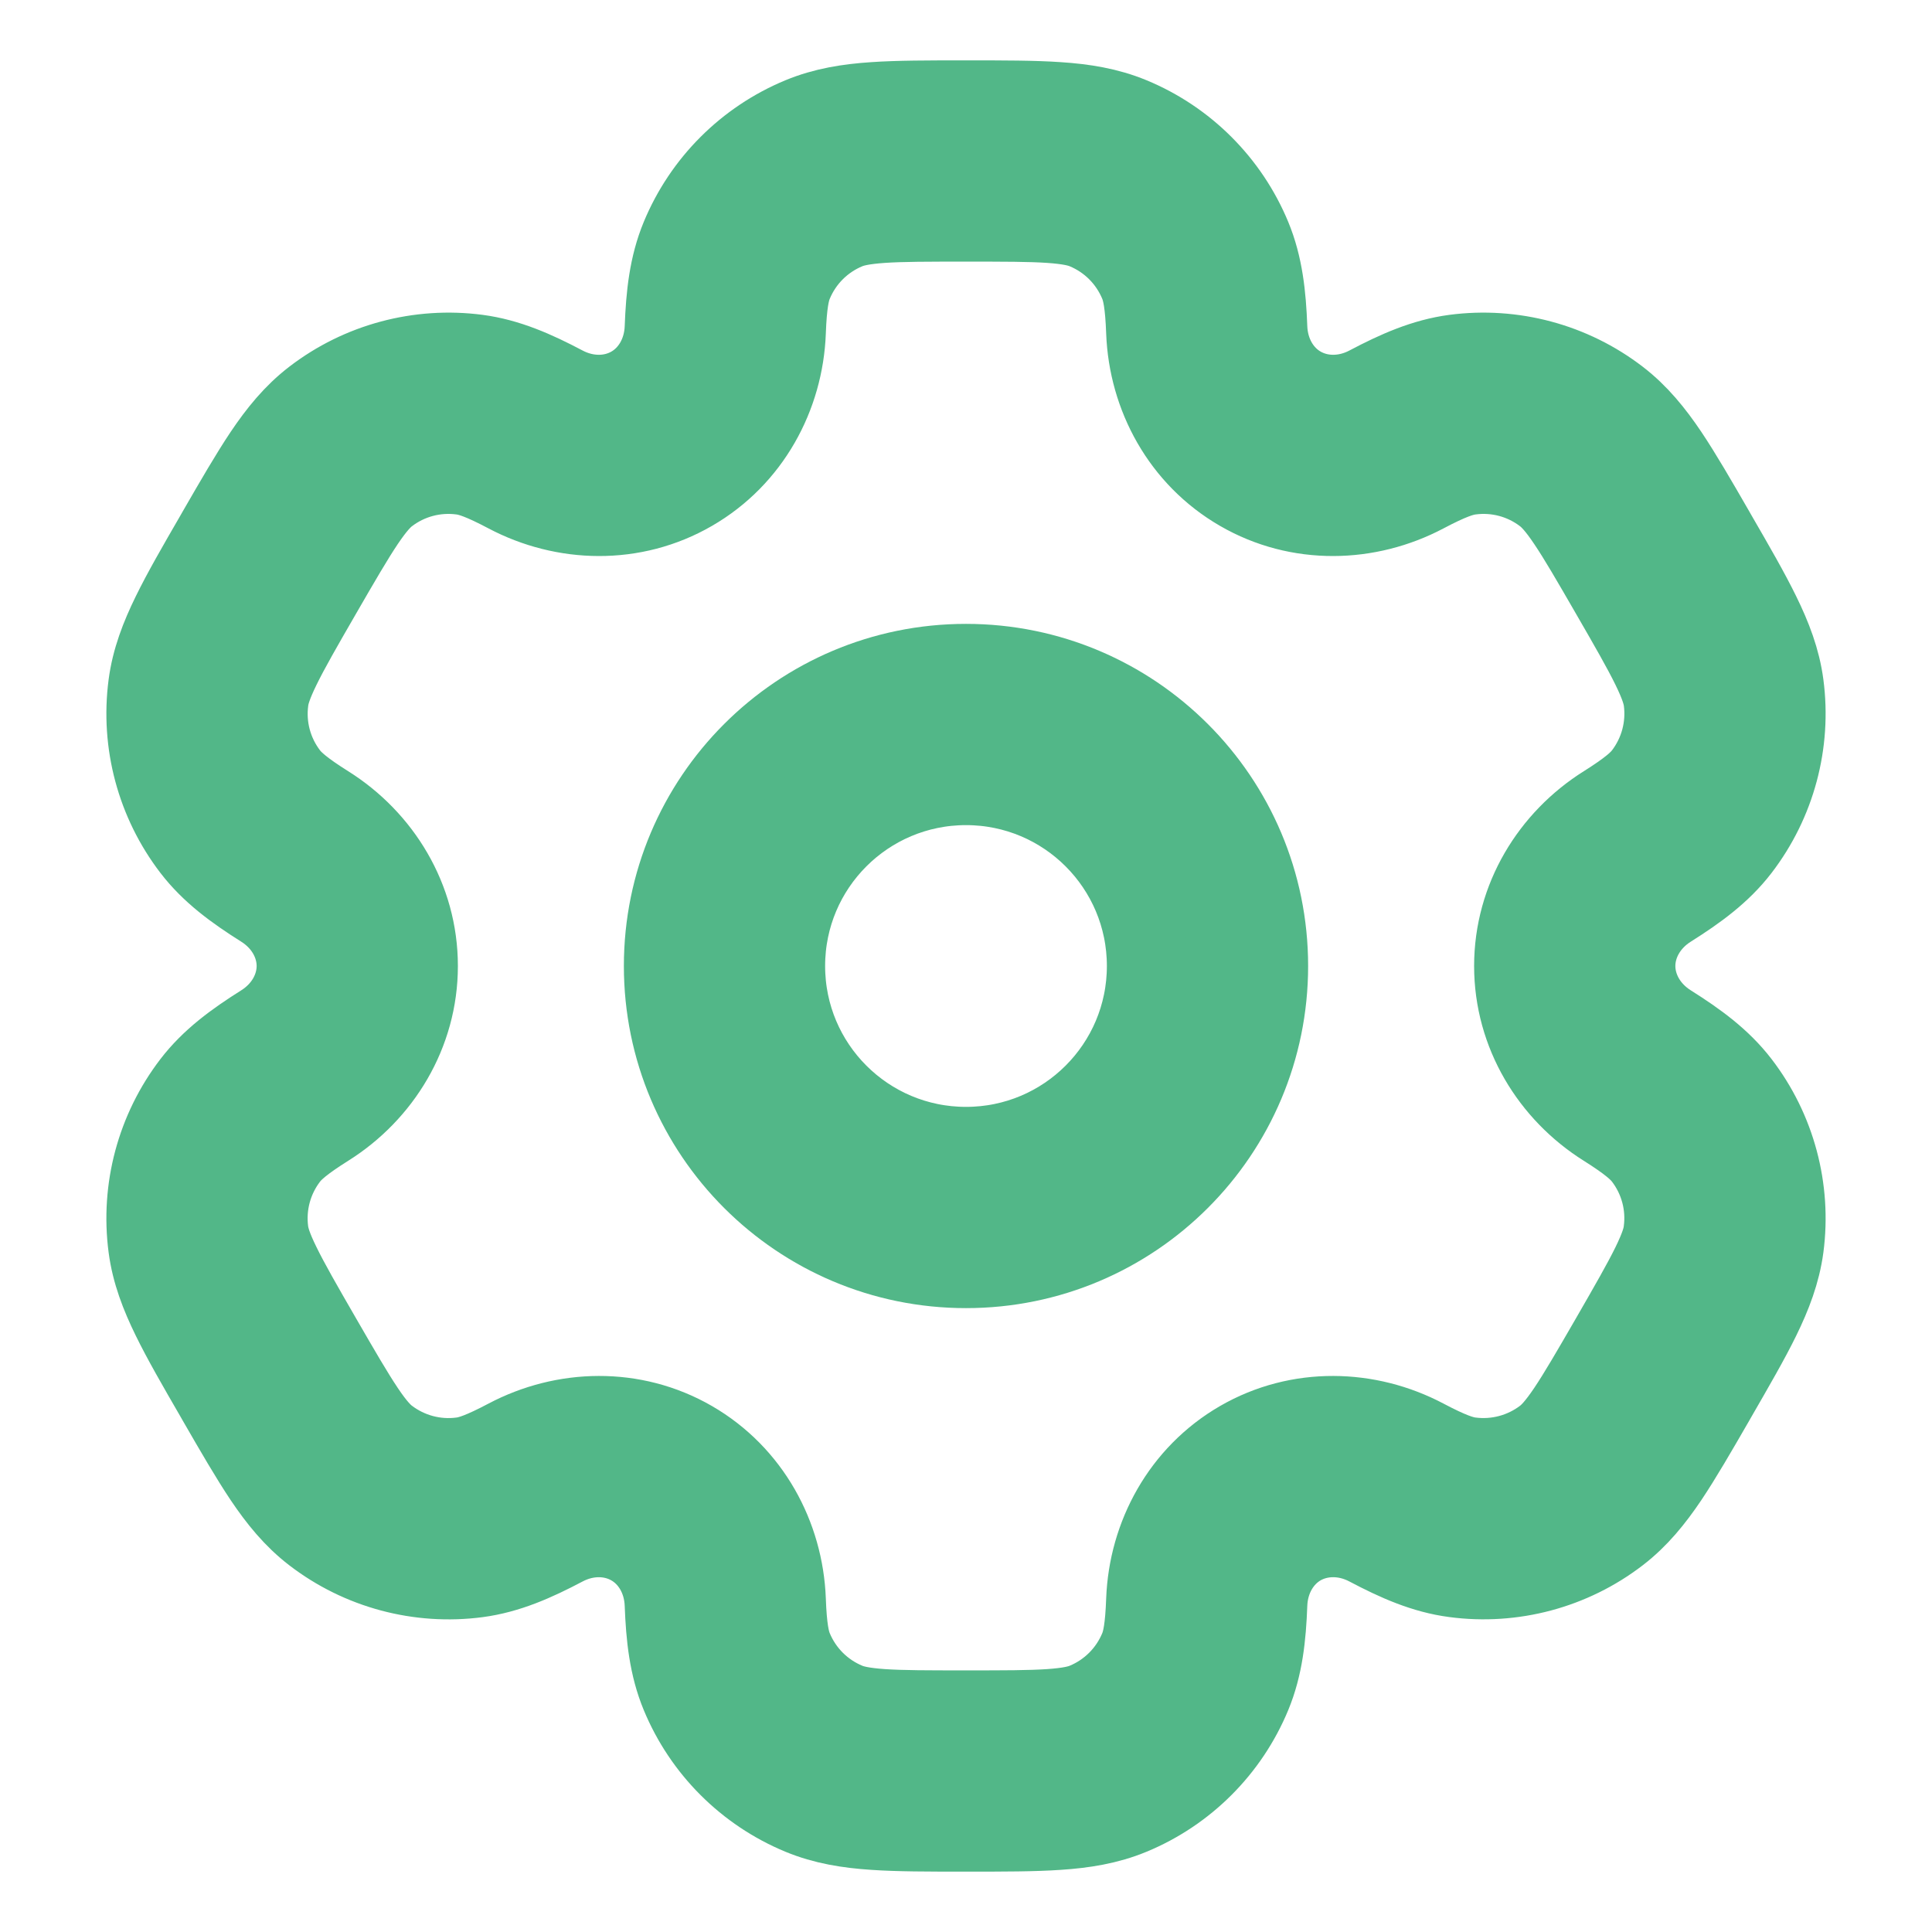
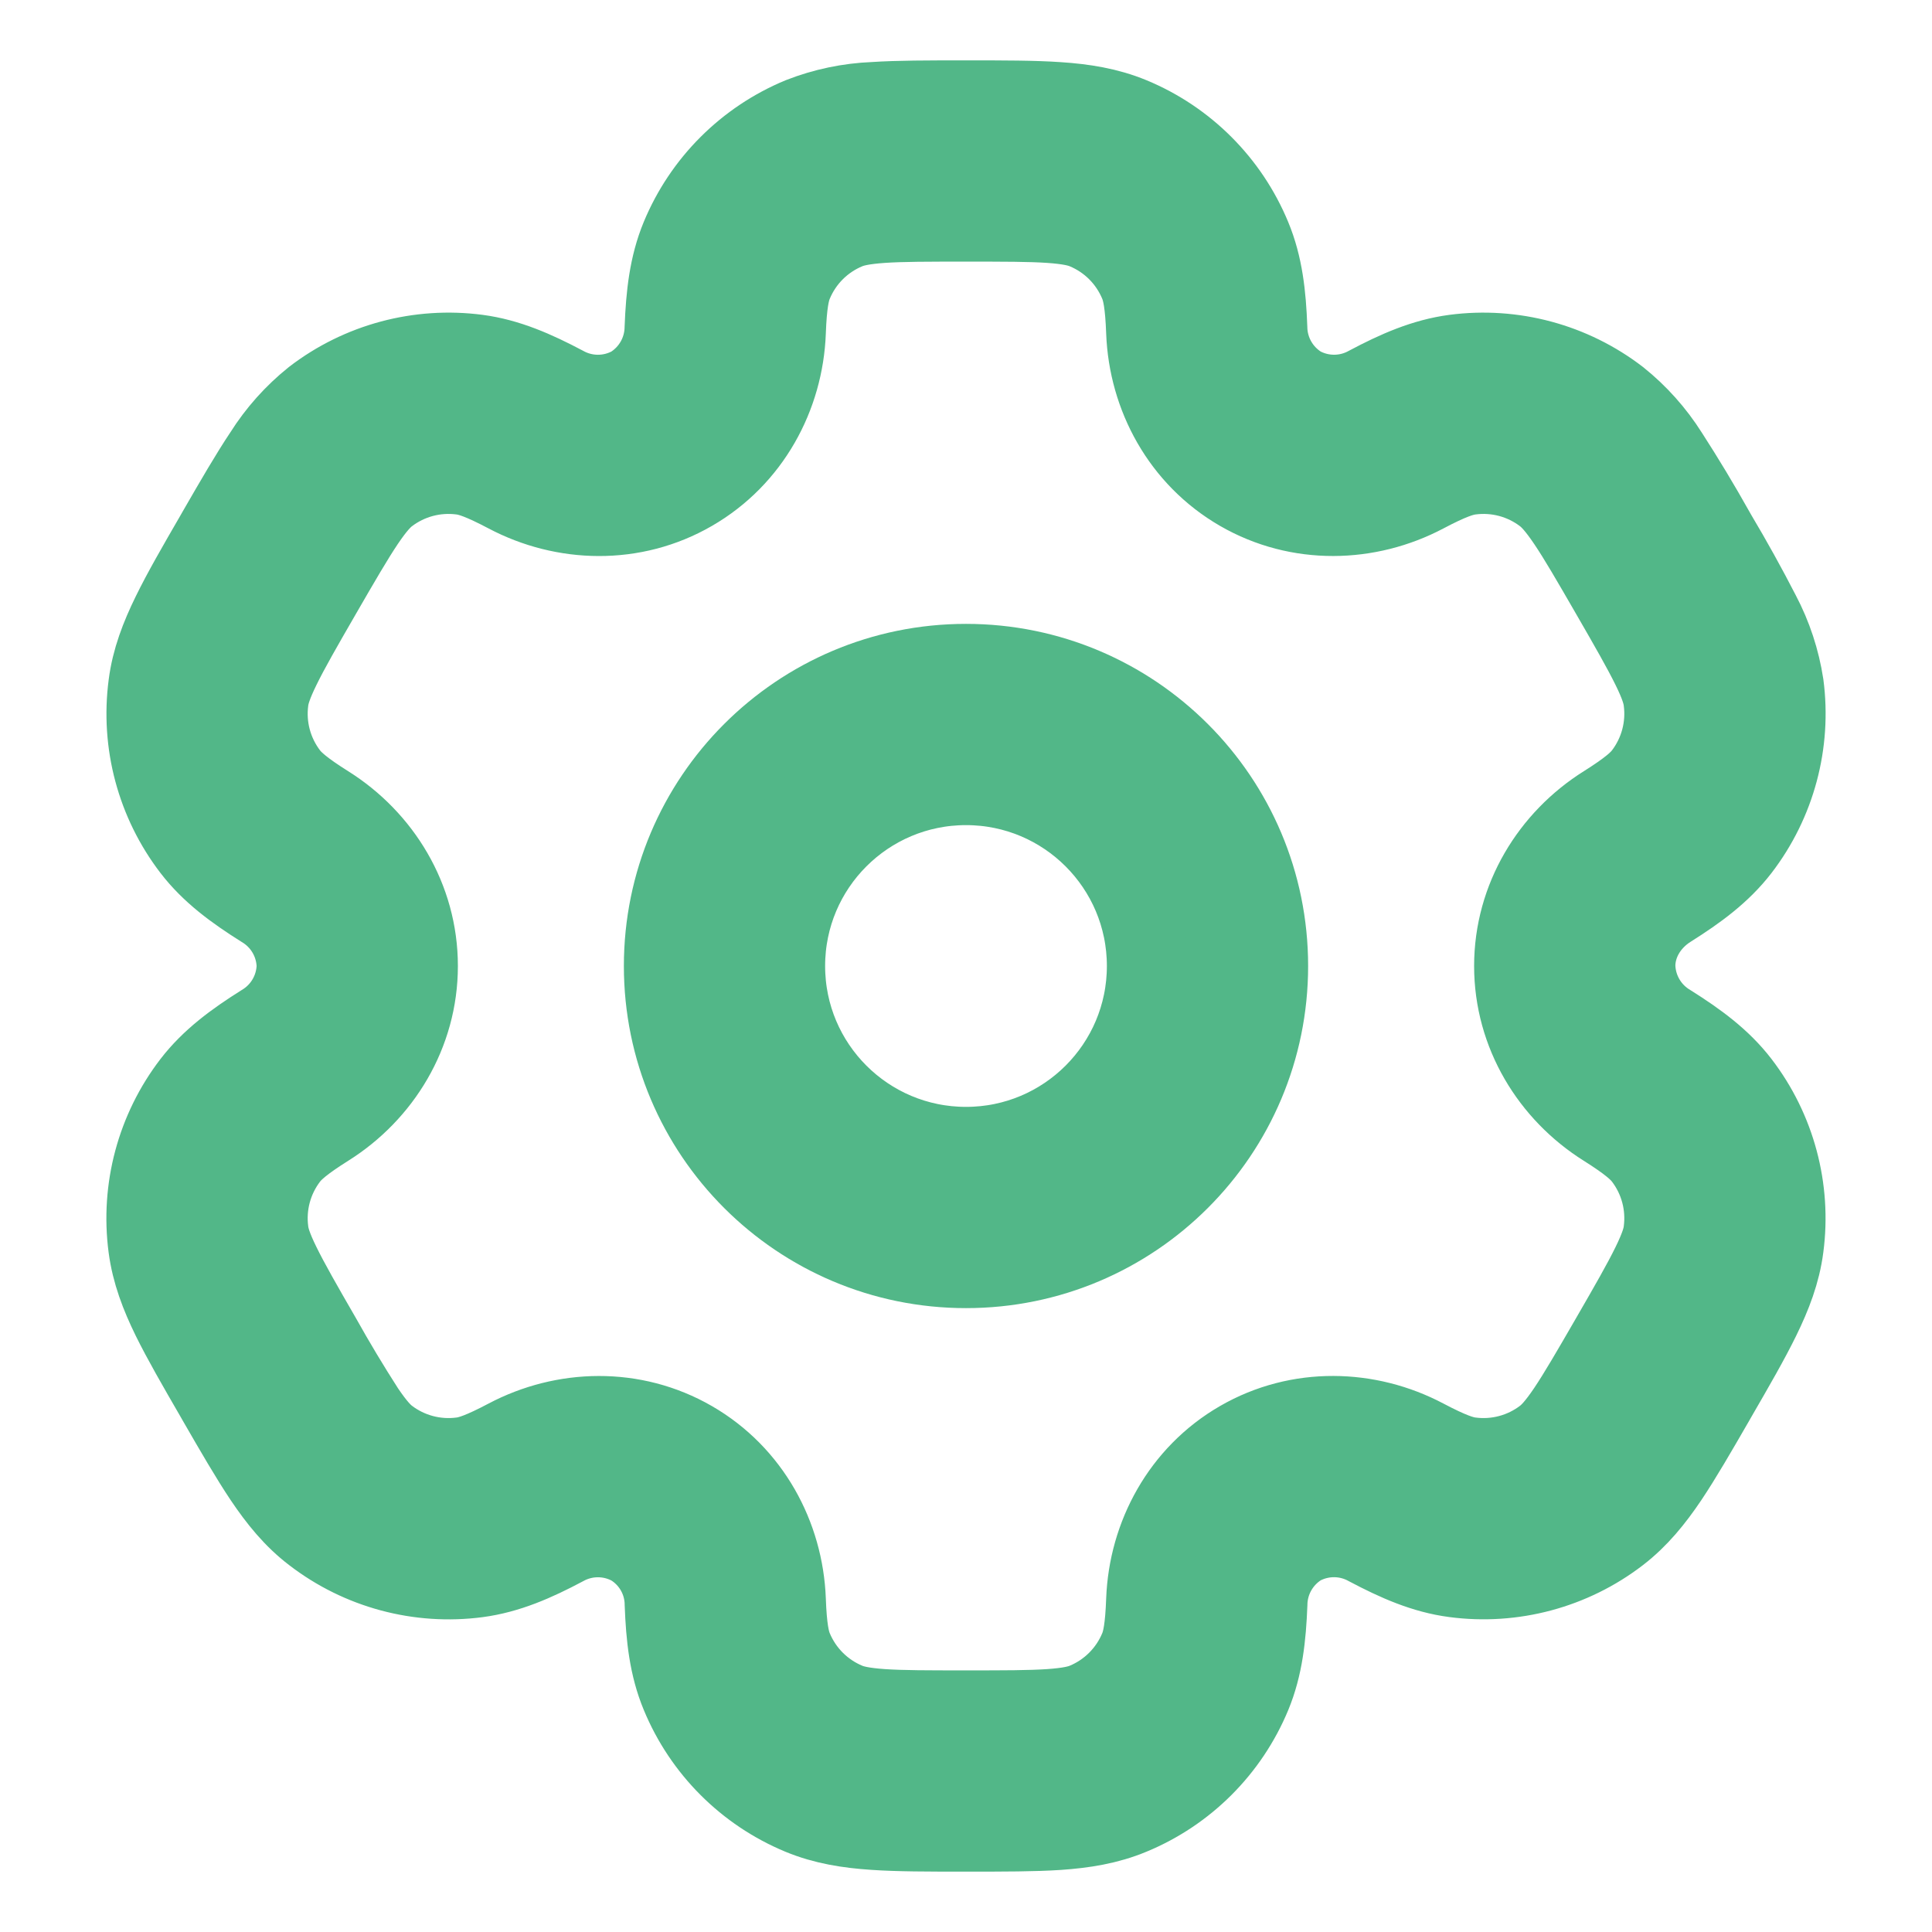
<svg xmlns="http://www.w3.org/2000/svg" viewBox="0 0 24 24" fill="none" stroke="#52b788">
-   <g id="SVGRepo_bgCarrier" stroke-width="0" />
-   <g id="SVGRepo_tracerCarrier" stroke-linecap="round" stroke-linejoin="round" />
-   <g id="SVGRepo_iconCarrier">
-     <path fill-rule="evenodd" clip-rule="evenodd" d="M12 8.25C9.929 8.25 8.25 9.929 8.25 12C8.25 14.071 9.929 15.75 12 15.75C14.071 15.75 15.75 14.071 15.75 12C15.75 9.929 14.071 8.25 12 8.25ZM9.75 12C9.75 10.757 10.757 9.75 12 9.75C13.243 9.75 14.25 10.757 14.25 12C14.25 13.243 13.243 14.25 12 14.25C10.757 14.25 9.75 13.243 9.75 12Z" fill="#52b788" />
-     <path fill-rule="evenodd" clip-rule="evenodd" d="M11.975 1.25C11.53 1.25 11.159 1.25 10.855 1.271C10.537 1.292 10.238 1.339 9.948 1.459C9.274 1.738 8.738 2.274 8.459 2.948C8.314 3.298 8.275 3.668 8.26 4.07C8.248 4.393 8.085 4.663 7.844 4.801C7.603 4.94 7.288 4.947 7.003 4.796C6.647 4.608 6.307 4.457 5.931 4.407C5.208 4.312 4.476 4.508 3.898 4.952C3.648 5.144 3.458 5.38 3.281 5.643C3.111 5.897 2.925 6.218 2.703 6.603L2.678 6.647C2.455 7.032 2.27 7.353 2.136 7.627C1.996 7.913 1.886 8.195 1.845 8.507C1.75 9.23 1.946 9.961 2.39 10.54C2.621 10.841 2.922 11.06 3.262 11.274C3.536 11.446 3.688 11.722 3.688 12C3.688 12.278 3.536 12.554 3.262 12.726C2.922 12.94 2.621 13.159 2.39 13.46C1.946 14.039 1.75 14.77 1.845 15.493C1.886 15.805 1.996 16.087 2.136 16.373C2.27 16.647 2.455 16.968 2.678 17.353L2.703 17.397C2.925 17.782 3.111 18.103 3.281 18.357C3.458 18.62 3.648 18.856 3.898 19.048C4.476 19.492 5.208 19.688 5.931 19.593C6.307 19.543 6.647 19.392 7.003 19.204C7.288 19.053 7.603 19.06 7.844 19.199C8.085 19.337 8.248 19.607 8.26 19.93C8.275 20.332 8.314 20.702 8.459 21.052C8.738 21.726 9.274 22.262 9.948 22.541C10.238 22.661 10.537 22.708 10.855 22.729C11.159 22.75 11.53 22.75 11.975 22.75H12.025C12.47 22.75 12.841 22.75 13.145 22.729C13.463 22.708 13.762 22.661 14.052 22.541C14.726 22.262 15.262 21.726 15.541 21.052C15.686 20.702 15.725 20.332 15.74 19.93C15.752 19.607 15.915 19.337 16.156 19.198C16.397 19.06 16.712 19.053 16.997 19.204C17.353 19.392 17.693 19.543 18.069 19.592C18.792 19.688 19.524 19.492 20.102 19.048C20.352 18.856 20.542 18.62 20.719 18.357C20.889 18.103 21.075 17.782 21.297 17.397L21.322 17.353C21.544 16.968 21.73 16.647 21.864 16.373C22.004 16.087 22.113 15.805 22.155 15.493C22.25 14.77 22.054 14.038 21.61 13.46C21.379 13.159 21.078 12.94 20.738 12.726C20.464 12.554 20.312 12.278 20.312 12C20.312 11.722 20.464 11.446 20.738 11.274C21.078 11.06 21.379 10.841 21.61 10.54C22.054 9.961 22.25 9.23 22.155 8.507C22.114 8.195 22.004 7.913 21.864 7.627C21.73 7.353 21.545 7.032 21.322 6.647L21.297 6.603C21.075 6.218 20.889 5.897 20.719 5.643C20.542 5.38 20.352 5.144 20.102 4.952C19.524 4.508 18.792 4.312 18.069 4.407C17.693 4.457 17.353 4.608 16.997 4.796C16.712 4.947 16.397 4.94 16.156 4.801C15.915 4.663 15.752 4.393 15.74 4.07C15.725 3.668 15.686 3.298 15.541 2.948C15.262 2.274 14.726 1.738 14.052 1.459C13.762 1.339 13.463 1.292 13.145 1.271C12.841 1.25 12.47 1.25 12.025 1.25H11.975ZM10.522 2.845C10.599 2.813 10.716 2.784 10.957 2.767C11.204 2.75 11.524 2.75 12 2.75C12.476 2.75 12.796 2.75 13.043 2.767C13.284 2.784 13.401 2.813 13.478 2.845C13.785 2.972 14.028 3.215 14.155 3.522C14.195 3.618 14.228 3.769 14.241 4.126C14.271 4.918 14.68 5.681 15.406 6.1C16.132 6.52 16.997 6.492 17.698 6.122C18.014 5.955 18.161 5.908 18.265 5.895C18.594 5.851 18.926 5.94 19.189 6.142C19.255 6.193 19.34 6.28 19.474 6.48C19.613 6.686 19.773 6.963 20.011 7.375C20.249 7.787 20.408 8.064 20.517 8.287C20.623 8.504 20.657 8.62 20.668 8.703C20.711 9.032 20.622 9.364 20.42 9.627C20.356 9.71 20.242 9.814 19.94 10.004C19.268 10.426 18.812 11.162 18.812 12C18.812 12.838 19.268 13.574 19.94 13.996C20.242 14.186 20.356 14.29 20.42 14.373C20.622 14.636 20.711 14.968 20.667 15.297C20.657 15.38 20.623 15.496 20.517 15.713C20.408 15.935 20.249 16.212 20.011 16.625C19.773 17.037 19.612 17.314 19.474 17.52C19.339 17.72 19.255 17.807 19.189 17.858C18.926 18.059 18.594 18.148 18.265 18.105C18.161 18.092 18.014 18.045 17.698 17.878C16.997 17.508 16.132 17.48 15.406 17.899C14.68 18.319 14.271 19.082 14.241 19.874C14.228 20.231 14.195 20.382 14.155 20.478C14.028 20.785 13.785 21.028 13.478 21.155C13.401 21.187 13.284 21.216 13.043 21.233C12.796 21.25 12.476 21.25 12 21.25C11.524 21.25 11.204 21.25 10.957 21.233C10.716 21.216 10.599 21.187 10.522 21.155C10.215 21.028 9.972 20.785 9.845 20.478C9.805 20.382 9.772 20.231 9.759 19.874C9.729 19.082 9.32 18.319 8.594 17.899C7.868 17.48 7.003 17.508 6.302 17.878C5.986 18.045 5.839 18.092 5.735 18.105C5.406 18.149 5.074 18.059 4.811 17.858C4.745 17.807 4.66 17.72 4.526 17.52C4.388 17.314 4.227 17.037 3.989 16.625C3.751 16.213 3.592 15.936 3.483 15.713C3.376 15.496 3.343 15.38 3.332 15.297C3.289 14.968 3.378 14.636 3.58 14.373C3.644 14.29 3.758 14.186 4.06 13.996C4.732 13.574 5.188 12.838 5.188 12C5.188 11.162 4.732 10.426 4.06 10.004C3.758 9.814 3.644 9.71 3.58 9.627C3.378 9.364 3.289 9.031 3.333 8.703C3.343 8.62 3.377 8.504 3.483 8.287C3.592 8.064 3.751 7.787 3.989 7.375C4.227 6.963 4.388 6.686 4.526 6.48C4.661 6.28 4.745 6.193 4.811 6.142C5.074 5.94 5.406 5.851 5.735 5.895C5.839 5.908 5.986 5.955 6.302 6.122C7.003 6.492 7.868 6.52 8.594 6.1C9.32 5.681 9.729 4.918 9.759 4.126C9.772 3.769 9.805 3.618 9.845 3.522C9.972 3.215 10.215 2.972 10.522 2.845Z" fill="#52b788" />
+   <g stroke-width="0" />
+   <g stroke-linecap="round" stroke-linejoin="round" />
+   <g fill-rule="evenodd" clip-rule="evenodd" fill="#52b788">
+     <path d="M12 8.25a3.75 3.75 0 1 0 0 7.5 3.75 3.75 0 0 0 0-7.5ZM9.75 12a2.25 2.25 0 1 1 4.5 0 2.25 2.25 0 0 1-4.5 0Z" />
+     <path d="M11.975 1.25c-.445 0-.816 0-1.12.02a2.8 2.8 0 0 0-.907.19 2.75 2.75 0 0 0-1.489 1.488c-.145.35-.184.72-.2 1.122a.87.87 0 0 1-.415.731.87.87 0 0 1-.841-.005c-.356-.188-.696-.339-1.072-.389a2.75 2.75 0 0 0-2.033.545 2.8 2.8 0 0 0-.617.691c-.17.254-.356.575-.578.96l-.025.044c-.223.385-.408.706-.542.98-.14.286-.25.568-.29.88a2.75 2.75 0 0 0 .544 2.033c.231.301.532.52.872.734a.87.87 0 0 1 .426.726.87.87 0 0 1-.426.726c-.34.214-.64.433-.872.734a2.75 2.75 0 0 0-.545 2.033c.041.312.15.594.29.88.135.274.32.595.543.98l.025.044c.222.385.408.706.578.96.177.263.367.5.617.69a2.75 2.75 0 0 0 2.033.546c.376-.05.716-.2 1.072-.389a.87.87 0 0 1 .84-.005.86.86 0 0 1 .417.731c.015.402.054.772.2 1.122a2.75 2.75 0 0 0 1.488 1.489c.29.12.59.167.907.188.304.021.675.021 1.12.021h.05c.445 0 .816 0 1.12-.02.318-.022.617-.069.907-.19a2.75 2.75 0 0 0 1.489-1.488c.145-.35.184-.72.2-1.122a.87.87 0 0 1 .415-.732.87.87 0 0 1 .841.006c.356.188.696.339 1.072.388a2.75 2.75 0 0 0 2.033-.544c.25-.192.44-.428.617-.691.17-.254.356-.575.578-.96l.025-.044c.223-.385.408-.706.542-.98.14-.286.25-.569.29-.88a2.75 2.75 0 0 0-.544-2.033c-.231-.301-.532-.52-.872-.734a.87.87 0 0 1-.426-.726c0-.278.152-.554.426-.726.34-.214.64-.433.872-.734a2.75 2.75 0 0 0 .545-2.033 2.8 2.8 0 0 0-.29-.88 18 18 0 0 0-.543-.98l-.025-.044a18 18 0 0 0-.578-.96 2.8 2.8 0 0 0-.617-.69 2.75 2.75 0 0 0-2.033-.546c-.376.05-.716.2-1.072.389a.87.87 0 0 1-.84.005.87.87 0 0 1-.417-.731c-.015-.402-.054-.772-.2-1.122a2.75 2.75 0 0 0-1.488-1.489c-.29-.12-.59-.167-.907-.188-.304-.021-.675-.021-1.12-.021zm-1.453 1.595c.077-.032.194-.061.435-.078.247-.017.567-.017 1.043-.017s.796 0 1.043.017c.241.017.358.046.435.078.307.127.55.37.677.677.04.096.073.247.086.604.03.792.439 1.555 1.165 1.974s1.591.392 2.292.022c.316-.167.463-.214.567-.227a1.25 1.25 0 0 1 .924.247c.066.051.15.138.285.338.139.206.299.483.537.895s.397.69.506.912c.107.217.14.333.15.416a1.25 1.25 0 0 1-.247.924c-.064.083-.178.187-.48.377-.672.422-1.128 1.158-1.128 1.996s.456 1.574 1.128 1.996c.302.19.416.294.48.377.202.263.29.595.247.924-.01.083-.044.2-.15.416-.109.223-.268.5-.506.912s-.399.689-.537.895c-.135.2-.219.287-.285.338a1.25 1.25 0 0 1-.924.247c-.104-.013-.25-.06-.567-.227-.7-.37-1.566-.398-2.292.021s-1.135 1.183-1.165 1.975c-.013.357-.046.508-.086.604a1.25 1.25 0 0 1-.677.677c-.077.032-.194.061-.435.078-.247.017-.567.017-1.043.017s-.796 0-1.043-.017c-.241-.017-.358-.046-.435-.078a1.25 1.25 0 0 1-.677-.677c-.04-.096-.073-.247-.086-.604-.03-.792-.439-1.555-1.165-1.974s-1.591-.392-2.292-.022c-.316.167-.463.214-.567.227a1.25 1.25 0 0 1-.924-.247c-.066-.051-.15-.138-.285-.338a17 17 0 0 1-.537-.895c-.238-.412-.397-.69-.506-.912-.107-.217-.14-.333-.15-.416a1.25 1.25 0 0 1 .247-.924c.064-.083.178-.187.48-.377.672-.422 1.128-1.158 1.128-1.996s-.456-1.574-1.128-1.996c-.302-.19-.416-.294-.48-.377a1.25 1.25 0 0 1-.247-.924c.01-.083.044-.2.15-.416.109-.223.268-.5.506-.912s.399-.689.537-.895c.135-.2.219-.287.285-.338a1.25 1.25 0 0 1 .924-.247c.104.013.25.06.567.227.7.37 1.566.398 2.292-.022.726-.419 1.135-1.182 1.165-1.974.013-.357.046-.508.086-.604.127-.307.37-.55.677-.677Z" />
  </g>
</svg>
